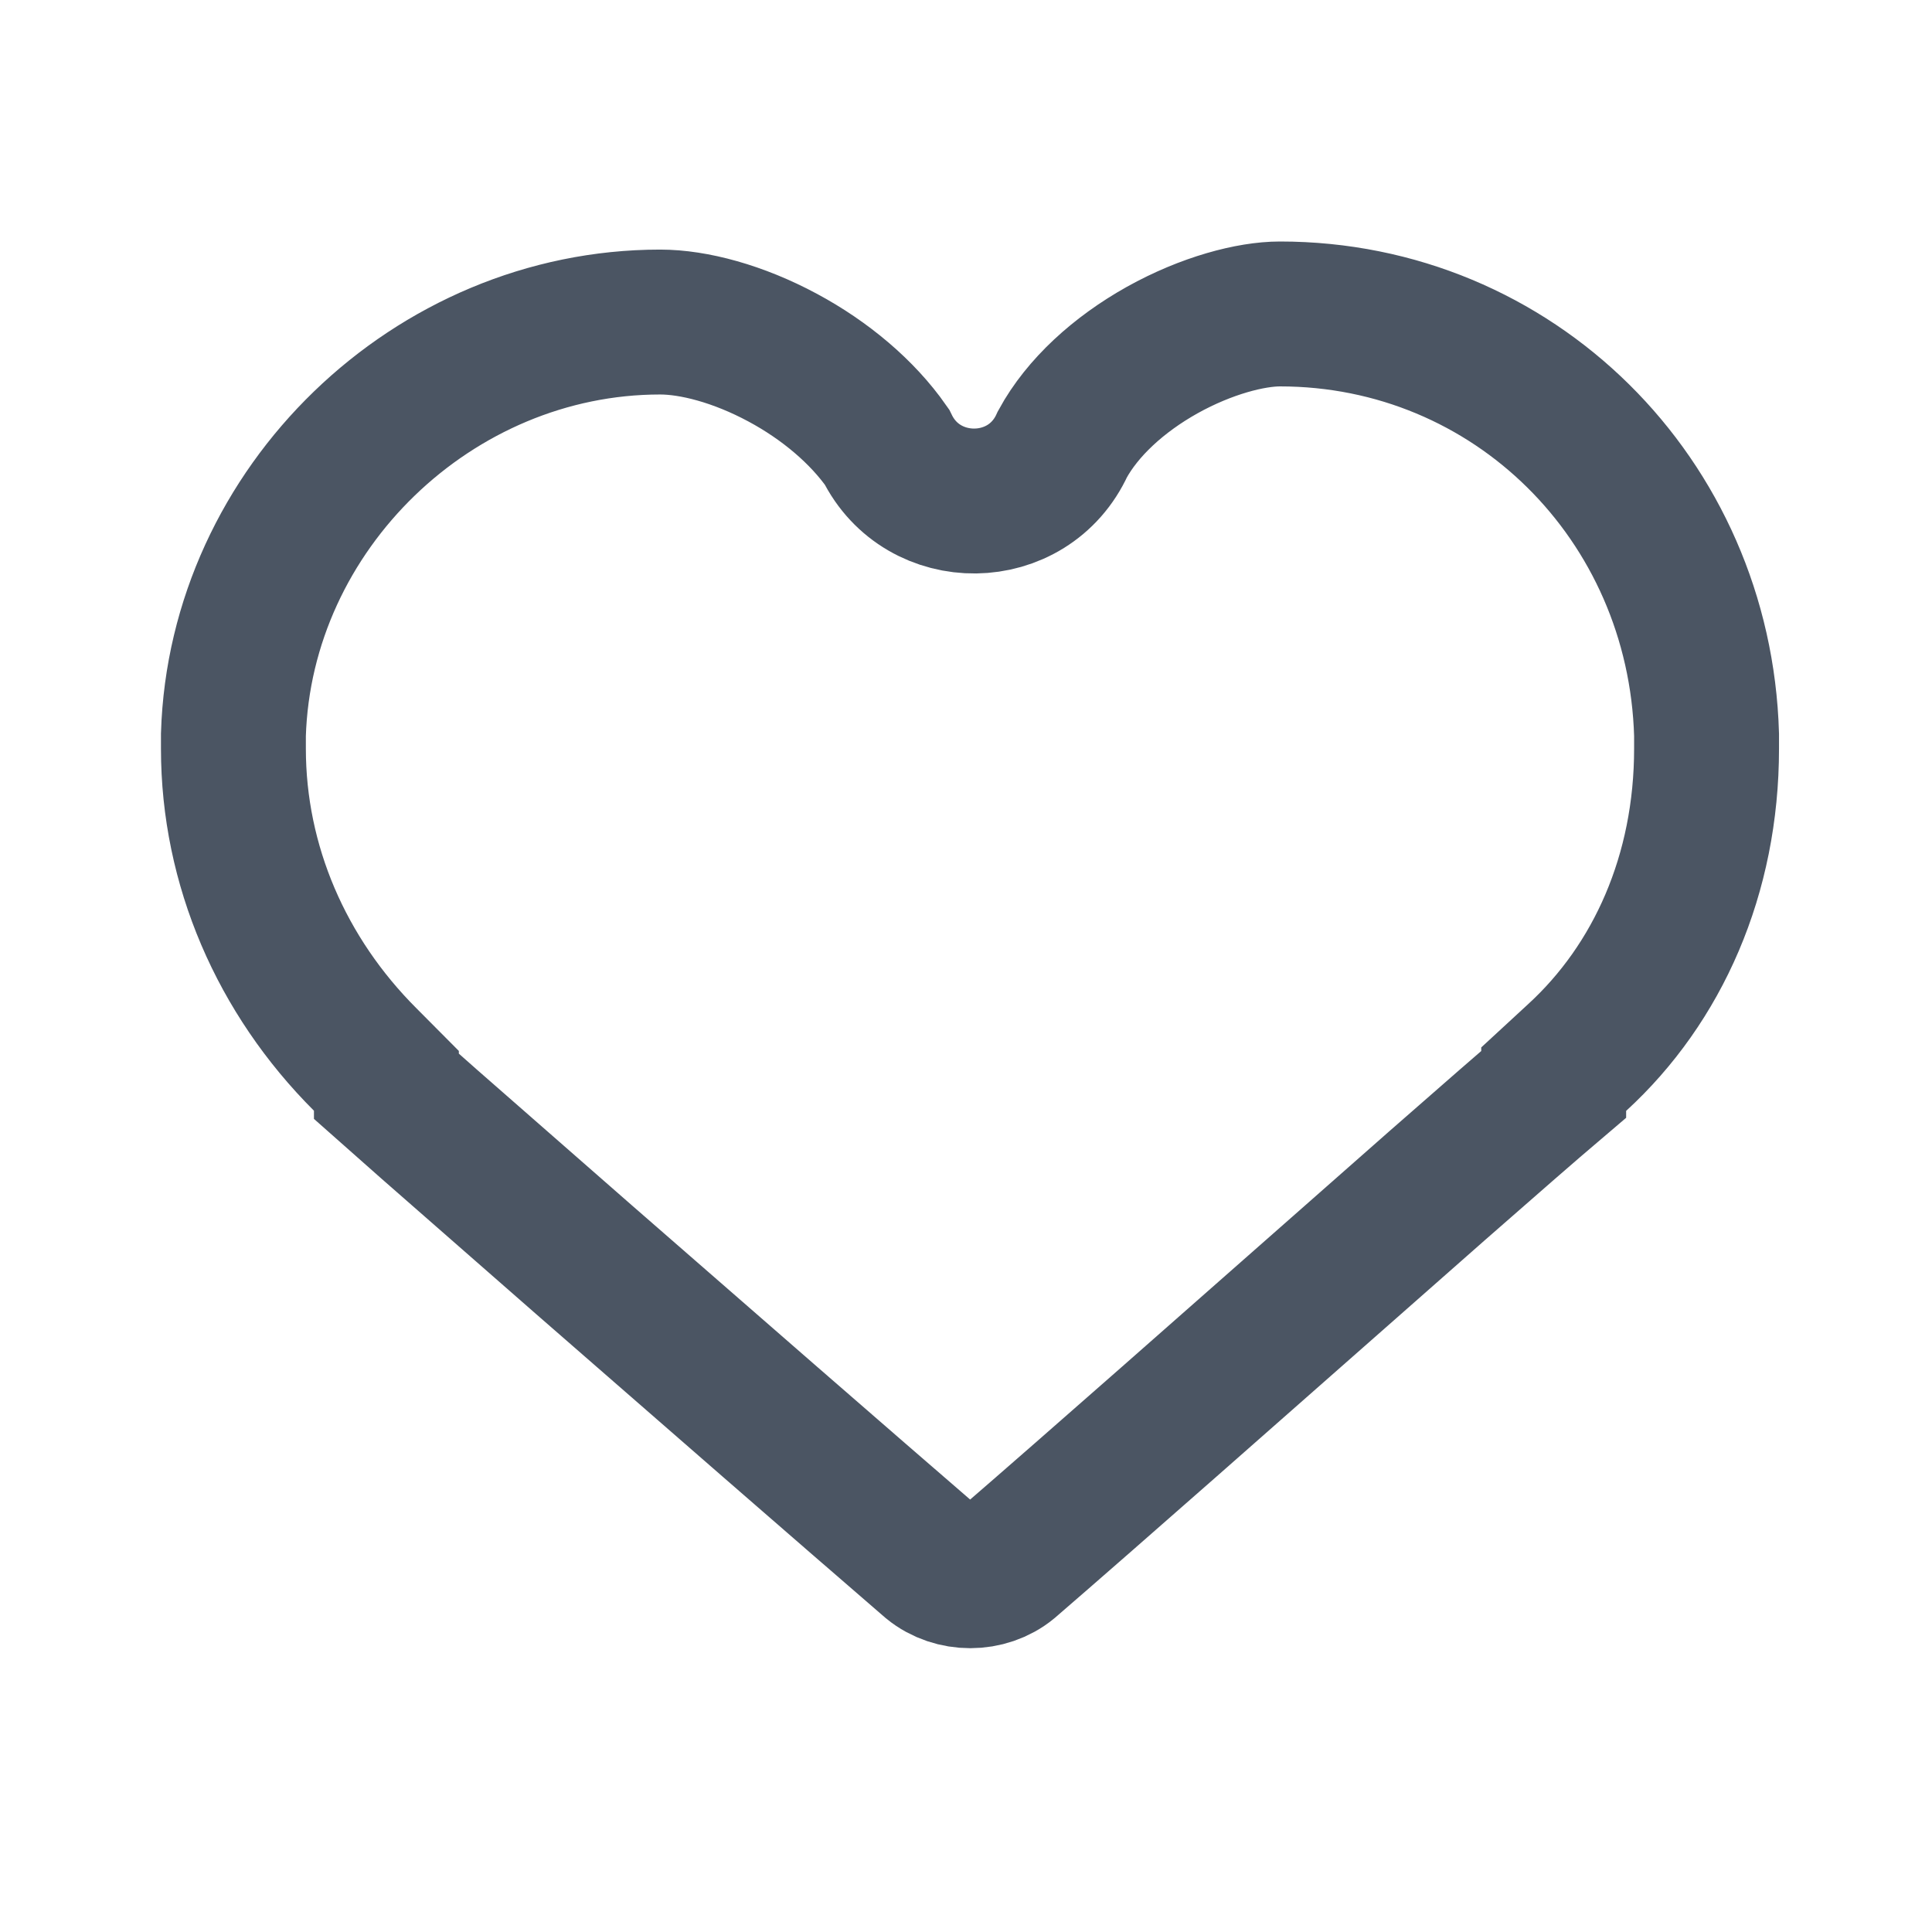
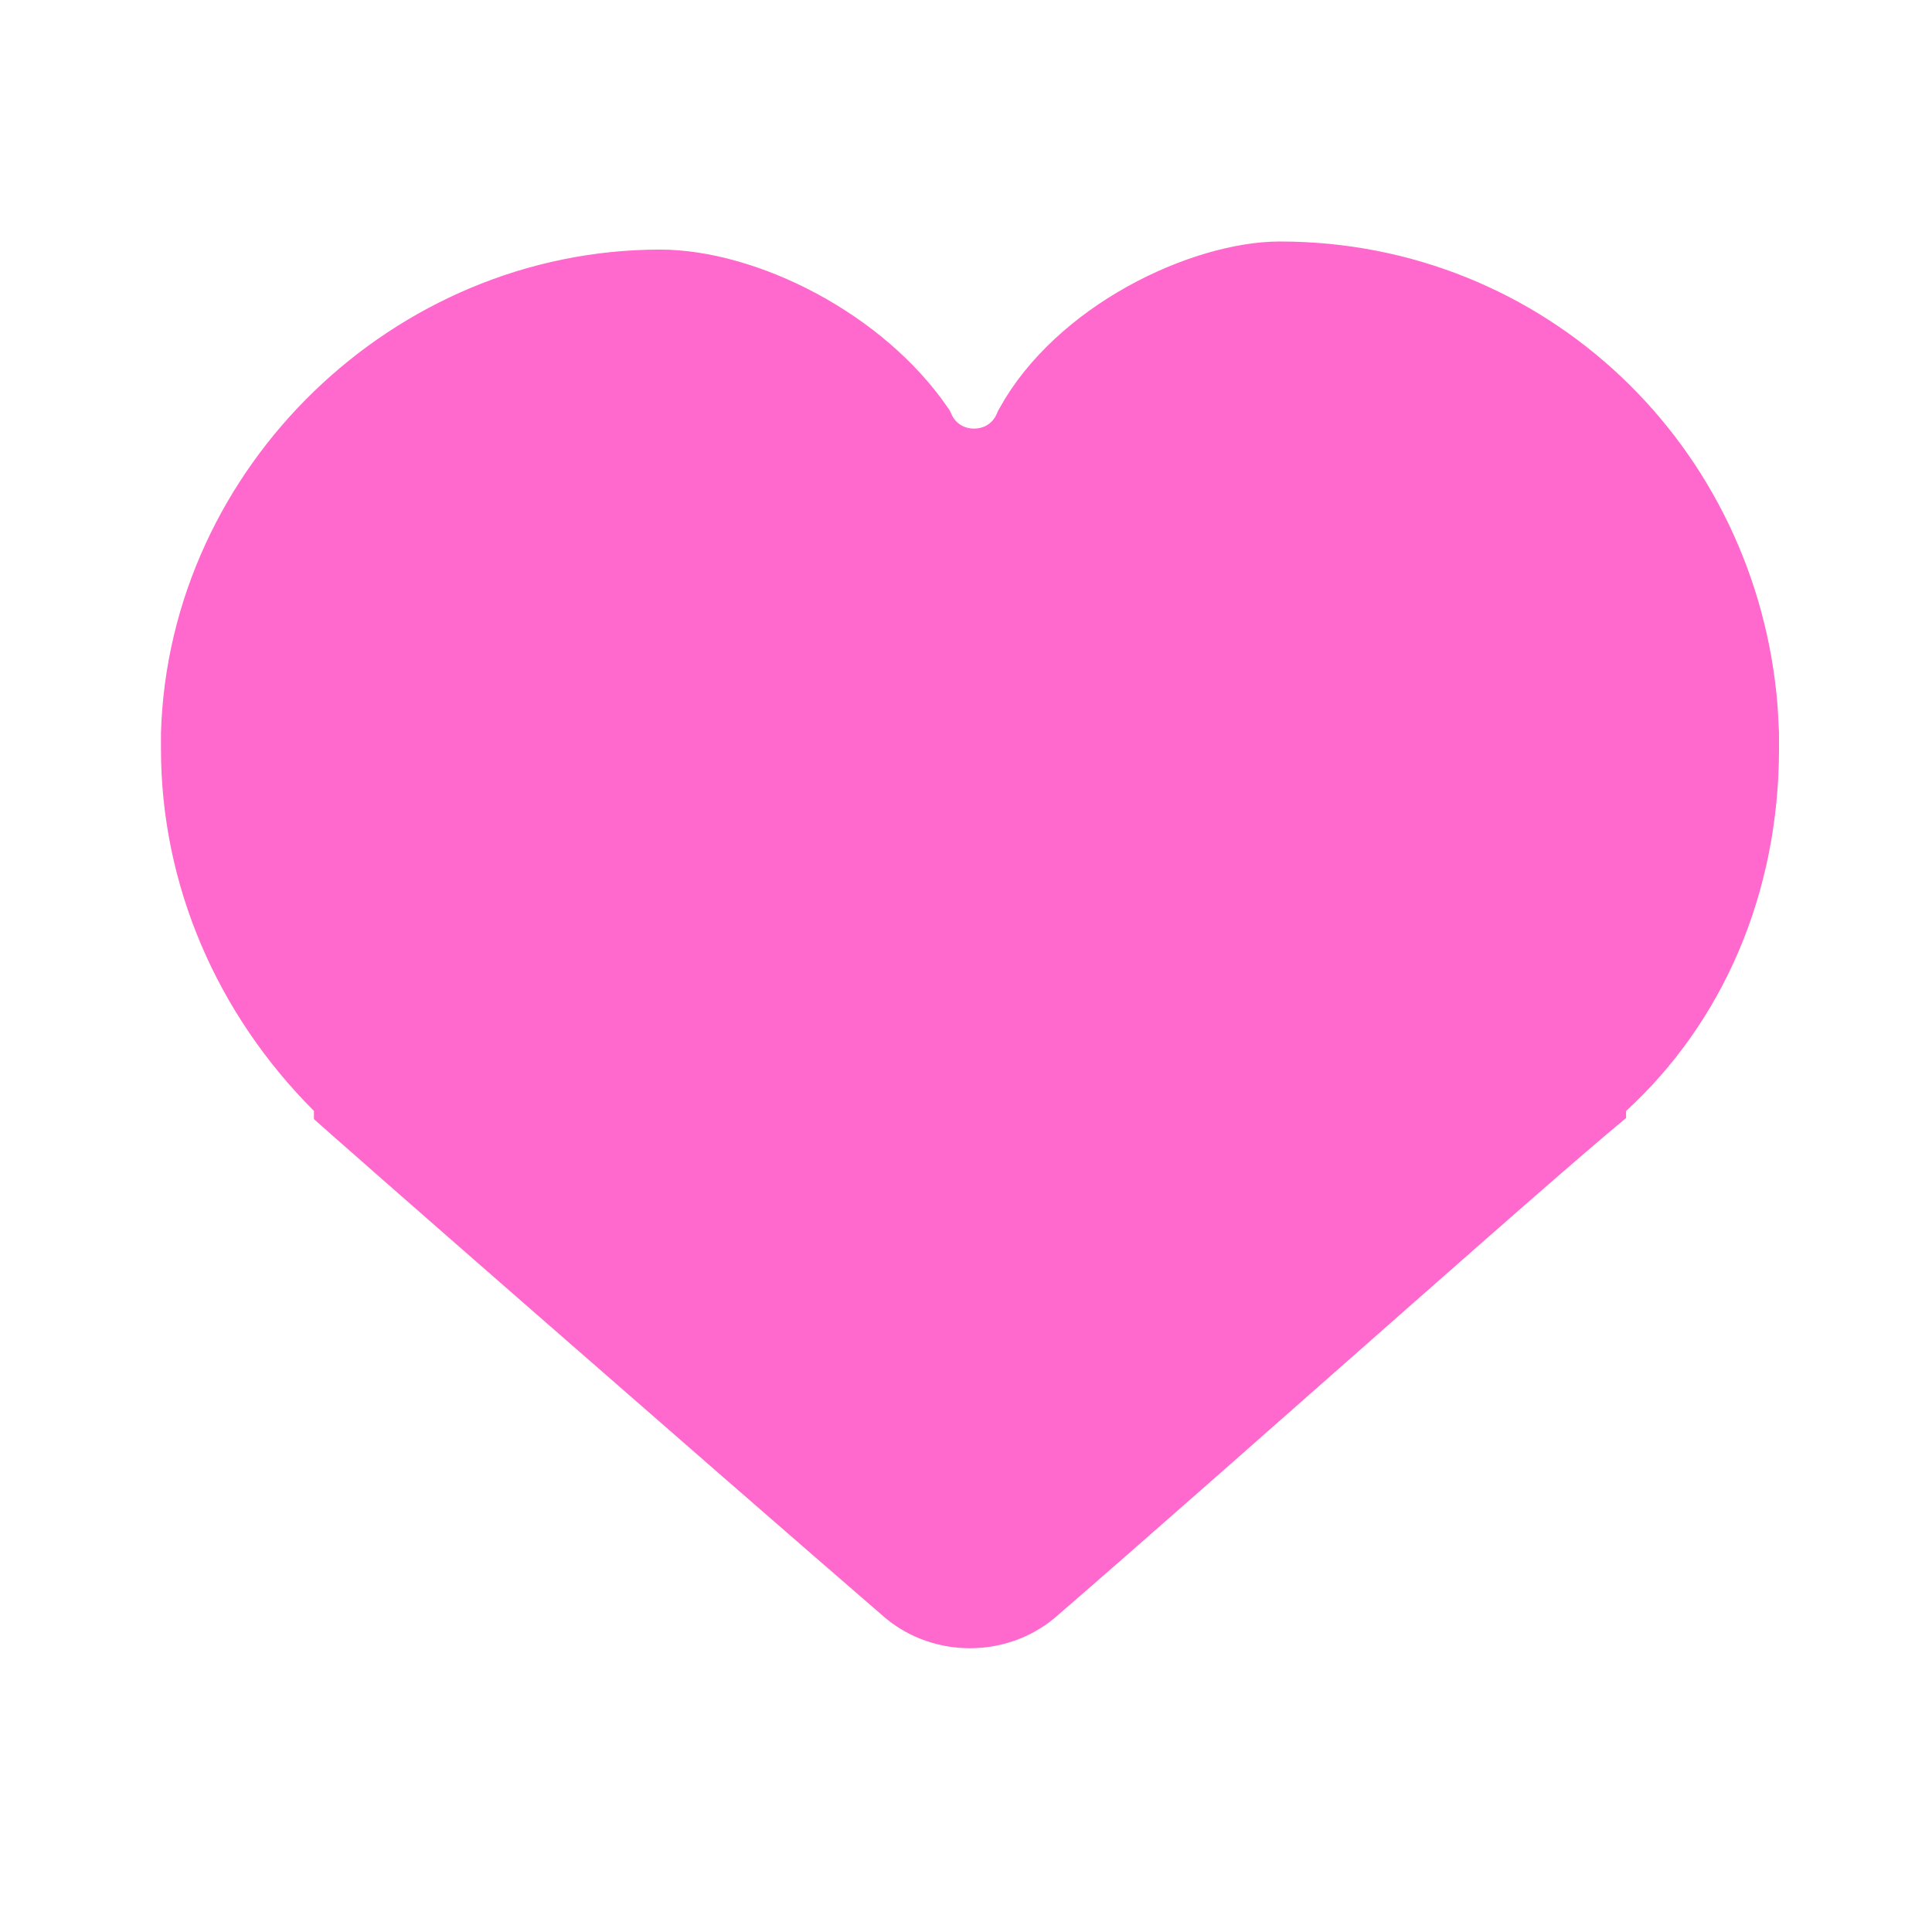
- <svg xmlns="http://www.w3.org/2000/svg" width="16" height="16" viewBox="0 0 16 16" fill="none">
-   <path d="M10.6 2.6C12.532 2.6 14.076 4.132 14.133 6.084V6.2C14.133 7.242 13.73 8.145 13.061 8.758L12.867 8.937V8.98C12.766 9.066 12.635 9.178 12.484 9.31C12.147 9.603 11.695 10 11.204 10.434C10.222 11.299 9.08 12.308 8.349 12.94C8.173 13.086 7.899 13.086 7.721 12.941C6.989 12.309 5.826 11.296 4.836 10.432C4.341 9.999 3.889 9.603 3.557 9.312C3.407 9.18 3.287 9.073 3.2 8.996V8.951L3.025 8.775C2.331 8.082 1.933 7.166 1.933 6.2V6.085C1.99 4.211 3.589 2.667 5.467 2.667C5.745 2.667 6.114 2.764 6.482 2.962C6.834 3.151 7.142 3.411 7.344 3.7C7.641 4.306 8.517 4.299 8.799 3.678C8.964 3.375 9.264 3.101 9.625 2.899C9.993 2.694 10.36 2.6 10.6 2.6Z" stroke="#4B5563" stroke-width="1.2" />
+ <svg xmlns="http://www.w3.org/2000/svg" width="32" height="32" viewBox="0 0 32 32" fill="none">
+   <path d="M21.2 4.8C25.159 4.8 28.341 7.843 28.646 11.773L28.666 12.157V12.4C28.666 14.589 27.818 16.504 26.393 17.811L26.133 18.048V18.145C26.108 18.166 26.081 18.188 26.054 18.211C25.847 18.386 25.565 18.629 25.229 18.921C24.556 19.506 23.654 20.299 22.67 21.166C20.704 22.899 18.413 24.925 16.95 26.189C16.448 26.603 15.684 26.604 15.182 26.189C13.717 24.923 11.39 22.894 9.41 21.164C8.418 20.298 7.514 19.507 6.85 18.924C6.518 18.633 6.247 18.394 6.054 18.224C6.035 18.207 6.017 18.19 6 18.175V18.068L5.765 17.834C4.307 16.376 3.466 14.443 3.466 12.4V12.157C3.587 8.192 6.963 4.934 10.933 4.934C11.571 4.934 12.374 5.151 13.154 5.571C13.909 5.978 14.582 6.544 15.03 7.191C15.469 8.149 16.842 8.135 17.254 7.15C17.632 6.467 18.293 5.874 19.056 5.448C19.835 5.014 20.635 4.8 21.2 4.8Z" fill="#FF68CC" stroke="#FF68CC" stroke-width="1.6" />
</svg>
